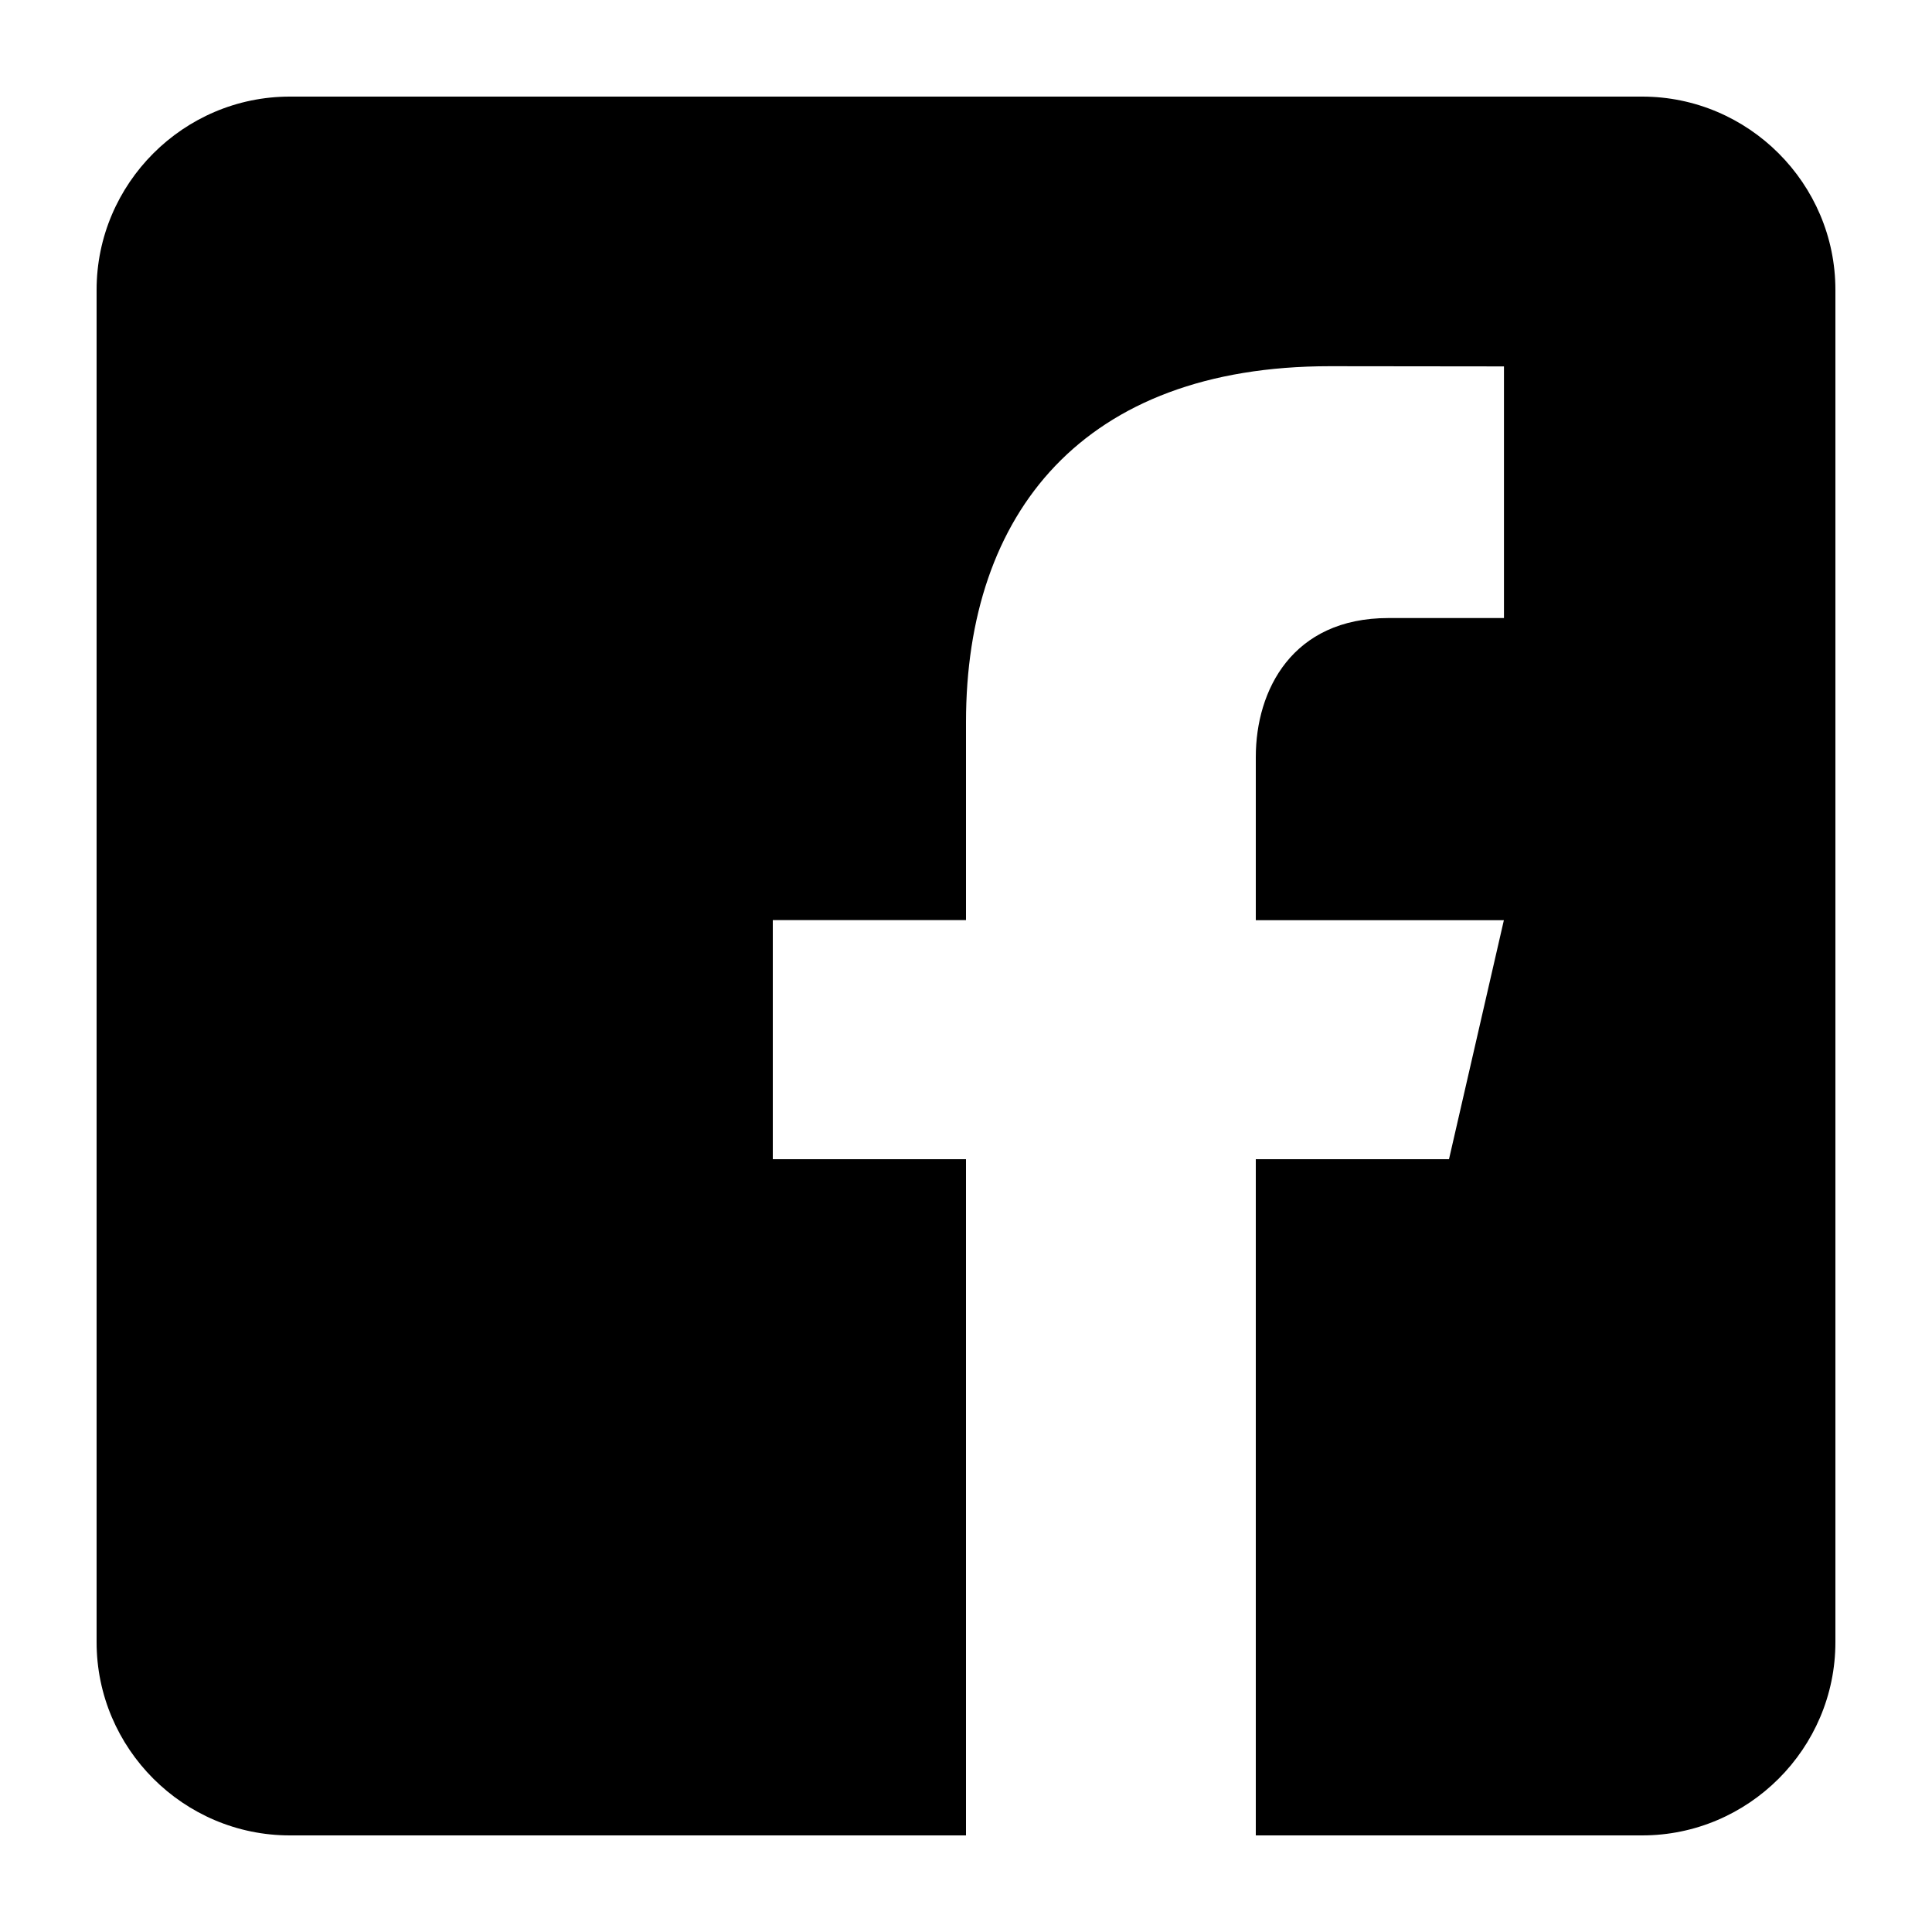
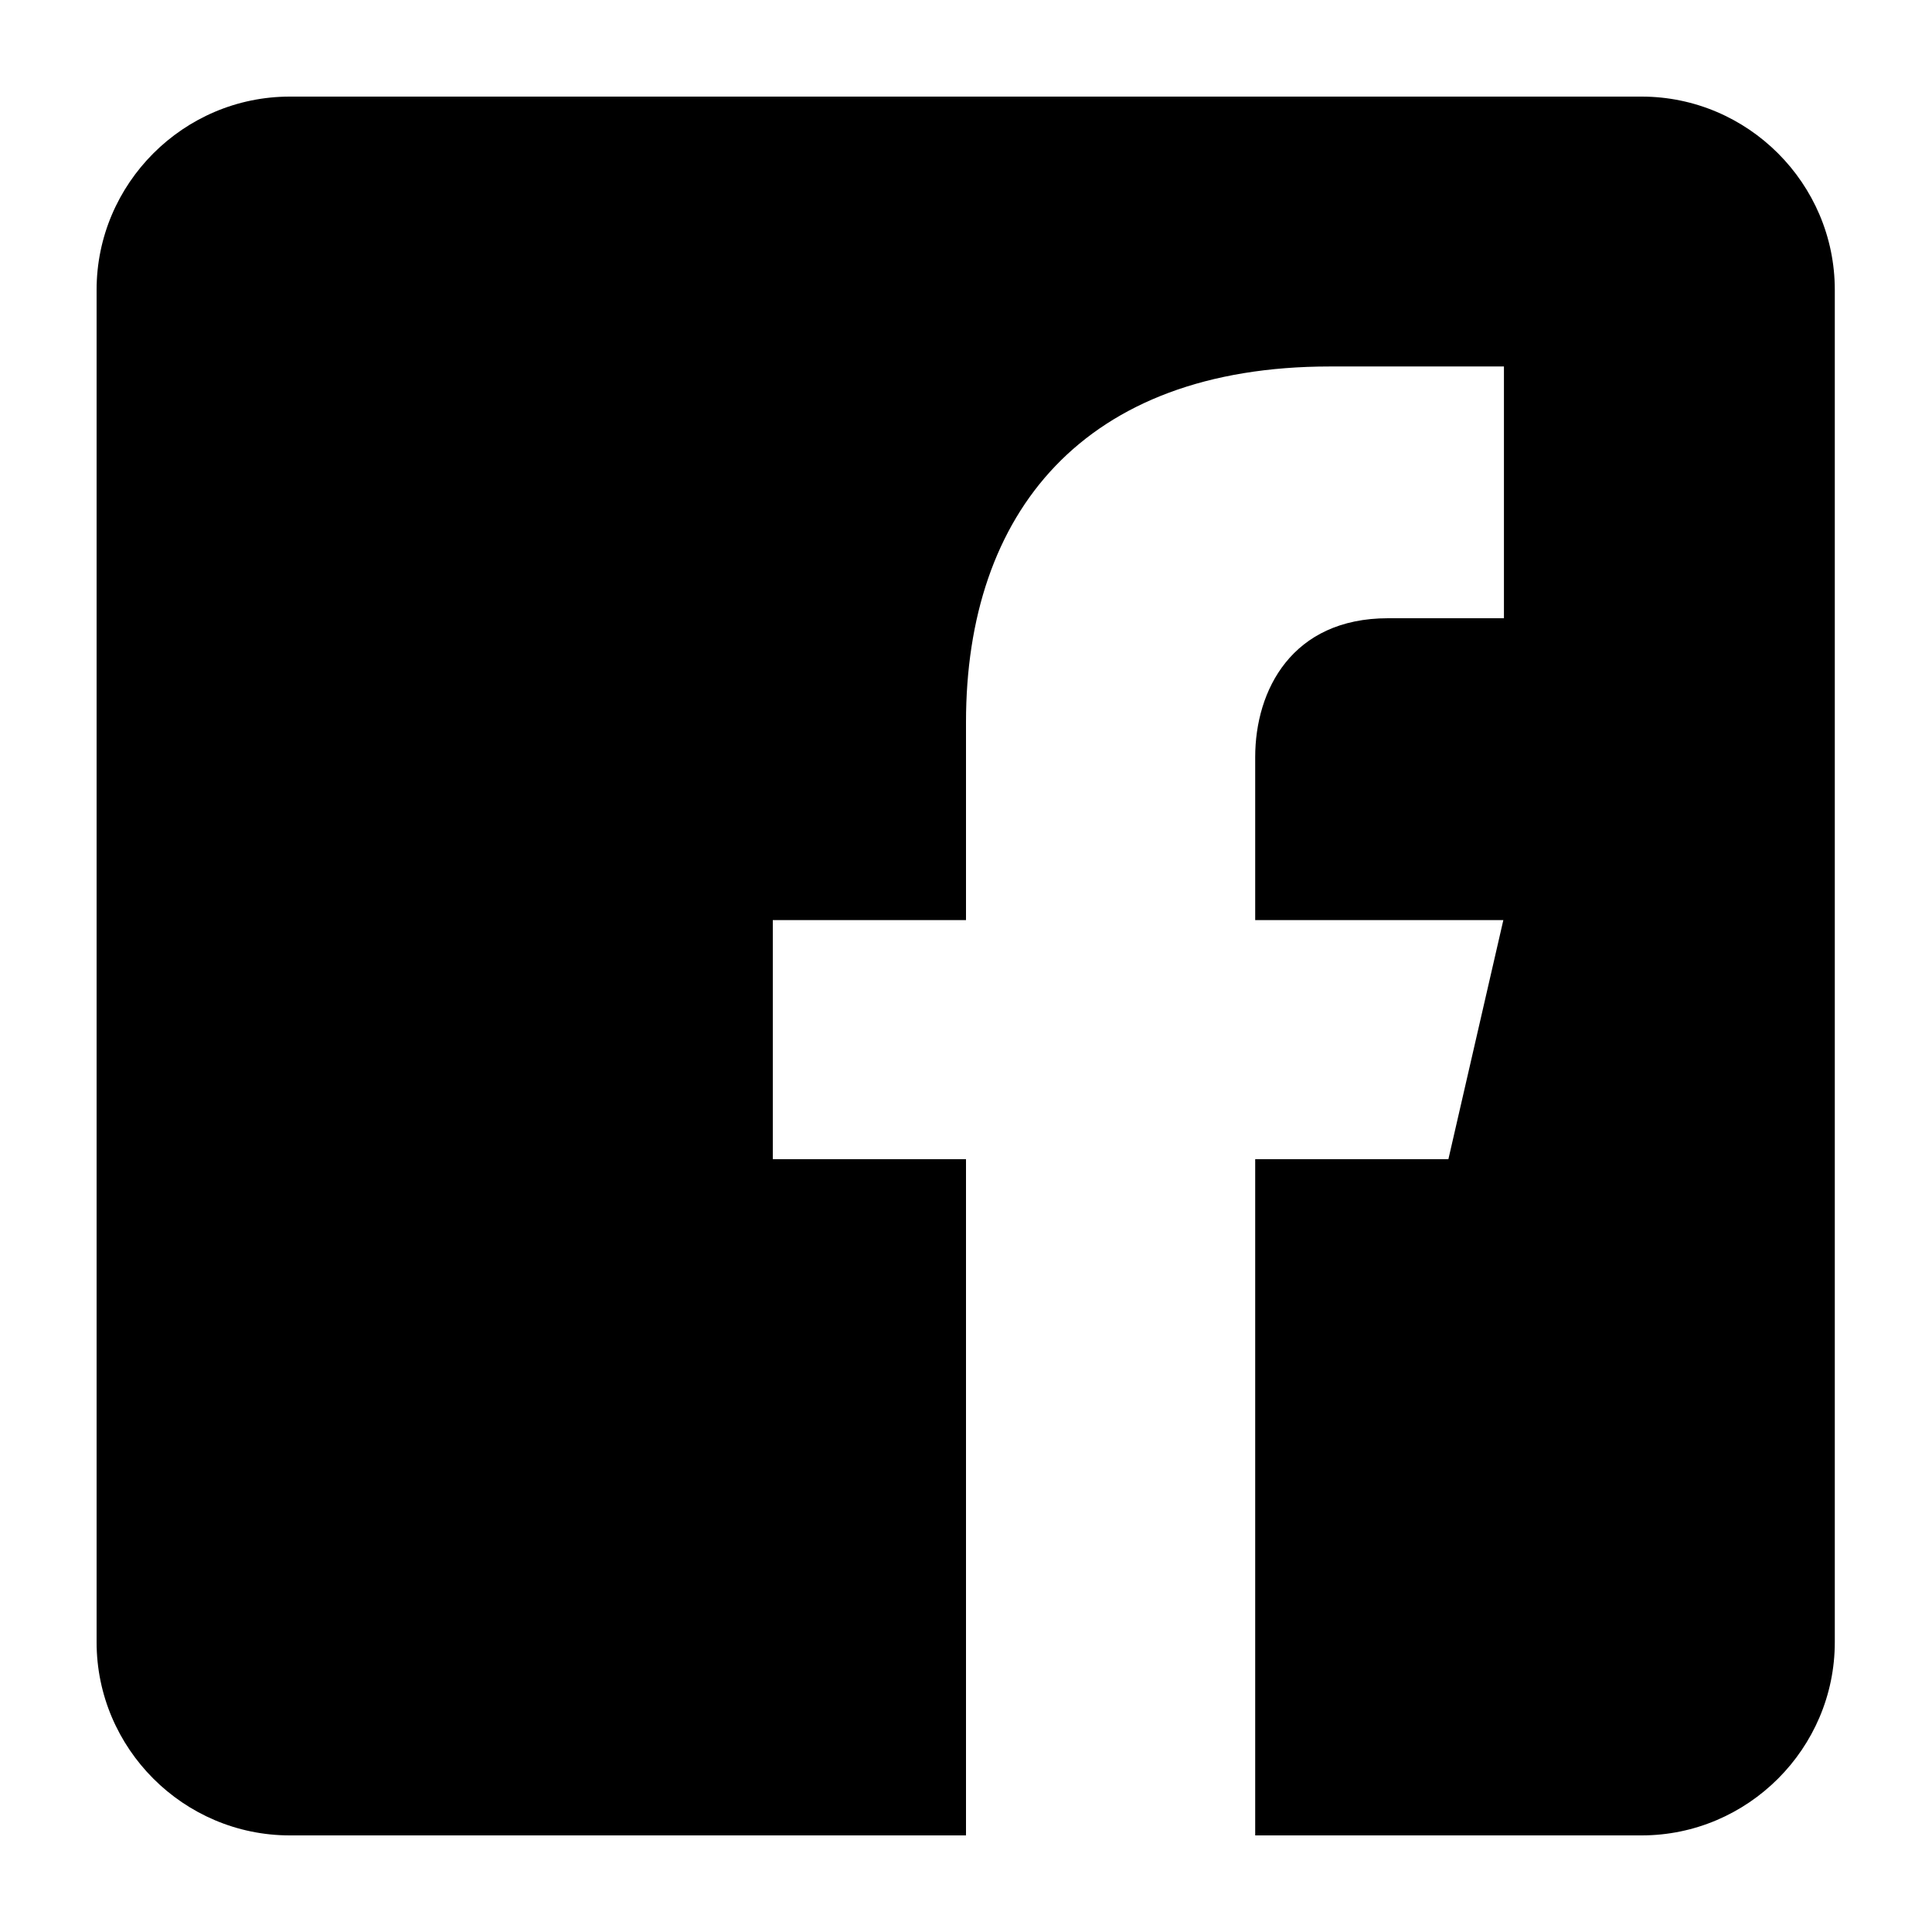
- <svg width="32" height="32" viewBox="0 0 20 20">
-   <path fill="currentColor" d="M17 1H3c-1.1 0-2 .9-2 2v14c0 1.101.9 2 2 2h7v-7H8V9.525h2v-2.05c0-2.164 1.212-3.684 3.766-3.684l1.803.002v2.605h-1.197c-.994 0-1.372.746-1.372 1.438v1.69h2.568L15 12h-2v7h4c1.1 0 2-.899 2-2V3c0-1.1-.9-2-2-2z" />
+ <svg xmlns="http://www.w3.org/2000/svg" id="Layer_1" width="32" height="32" viewBox="0 0 32 32">
+   <path d="M27.2,1.6H4.8c-1.76,0-3.2,1.44-3.2,3.2V27.2c0,1.76,1.44,3.2,3.2,3.2h11.2v-11.2h-3.2v-3.96h3.2v-3.28c0-3.46,1.94-5.89,6.03-5.89h2.88v4.17h-1.92c-1.59,0-2.2,1.19-2.2,2.3v2.7h4.11l-.91,3.96h-3.2v11.2h6.4c1.76,0,3.2-1.44,3.2-3.2V4.8c0-1.76-1.44-3.2-3.2-3.2Z" />
</svg>
